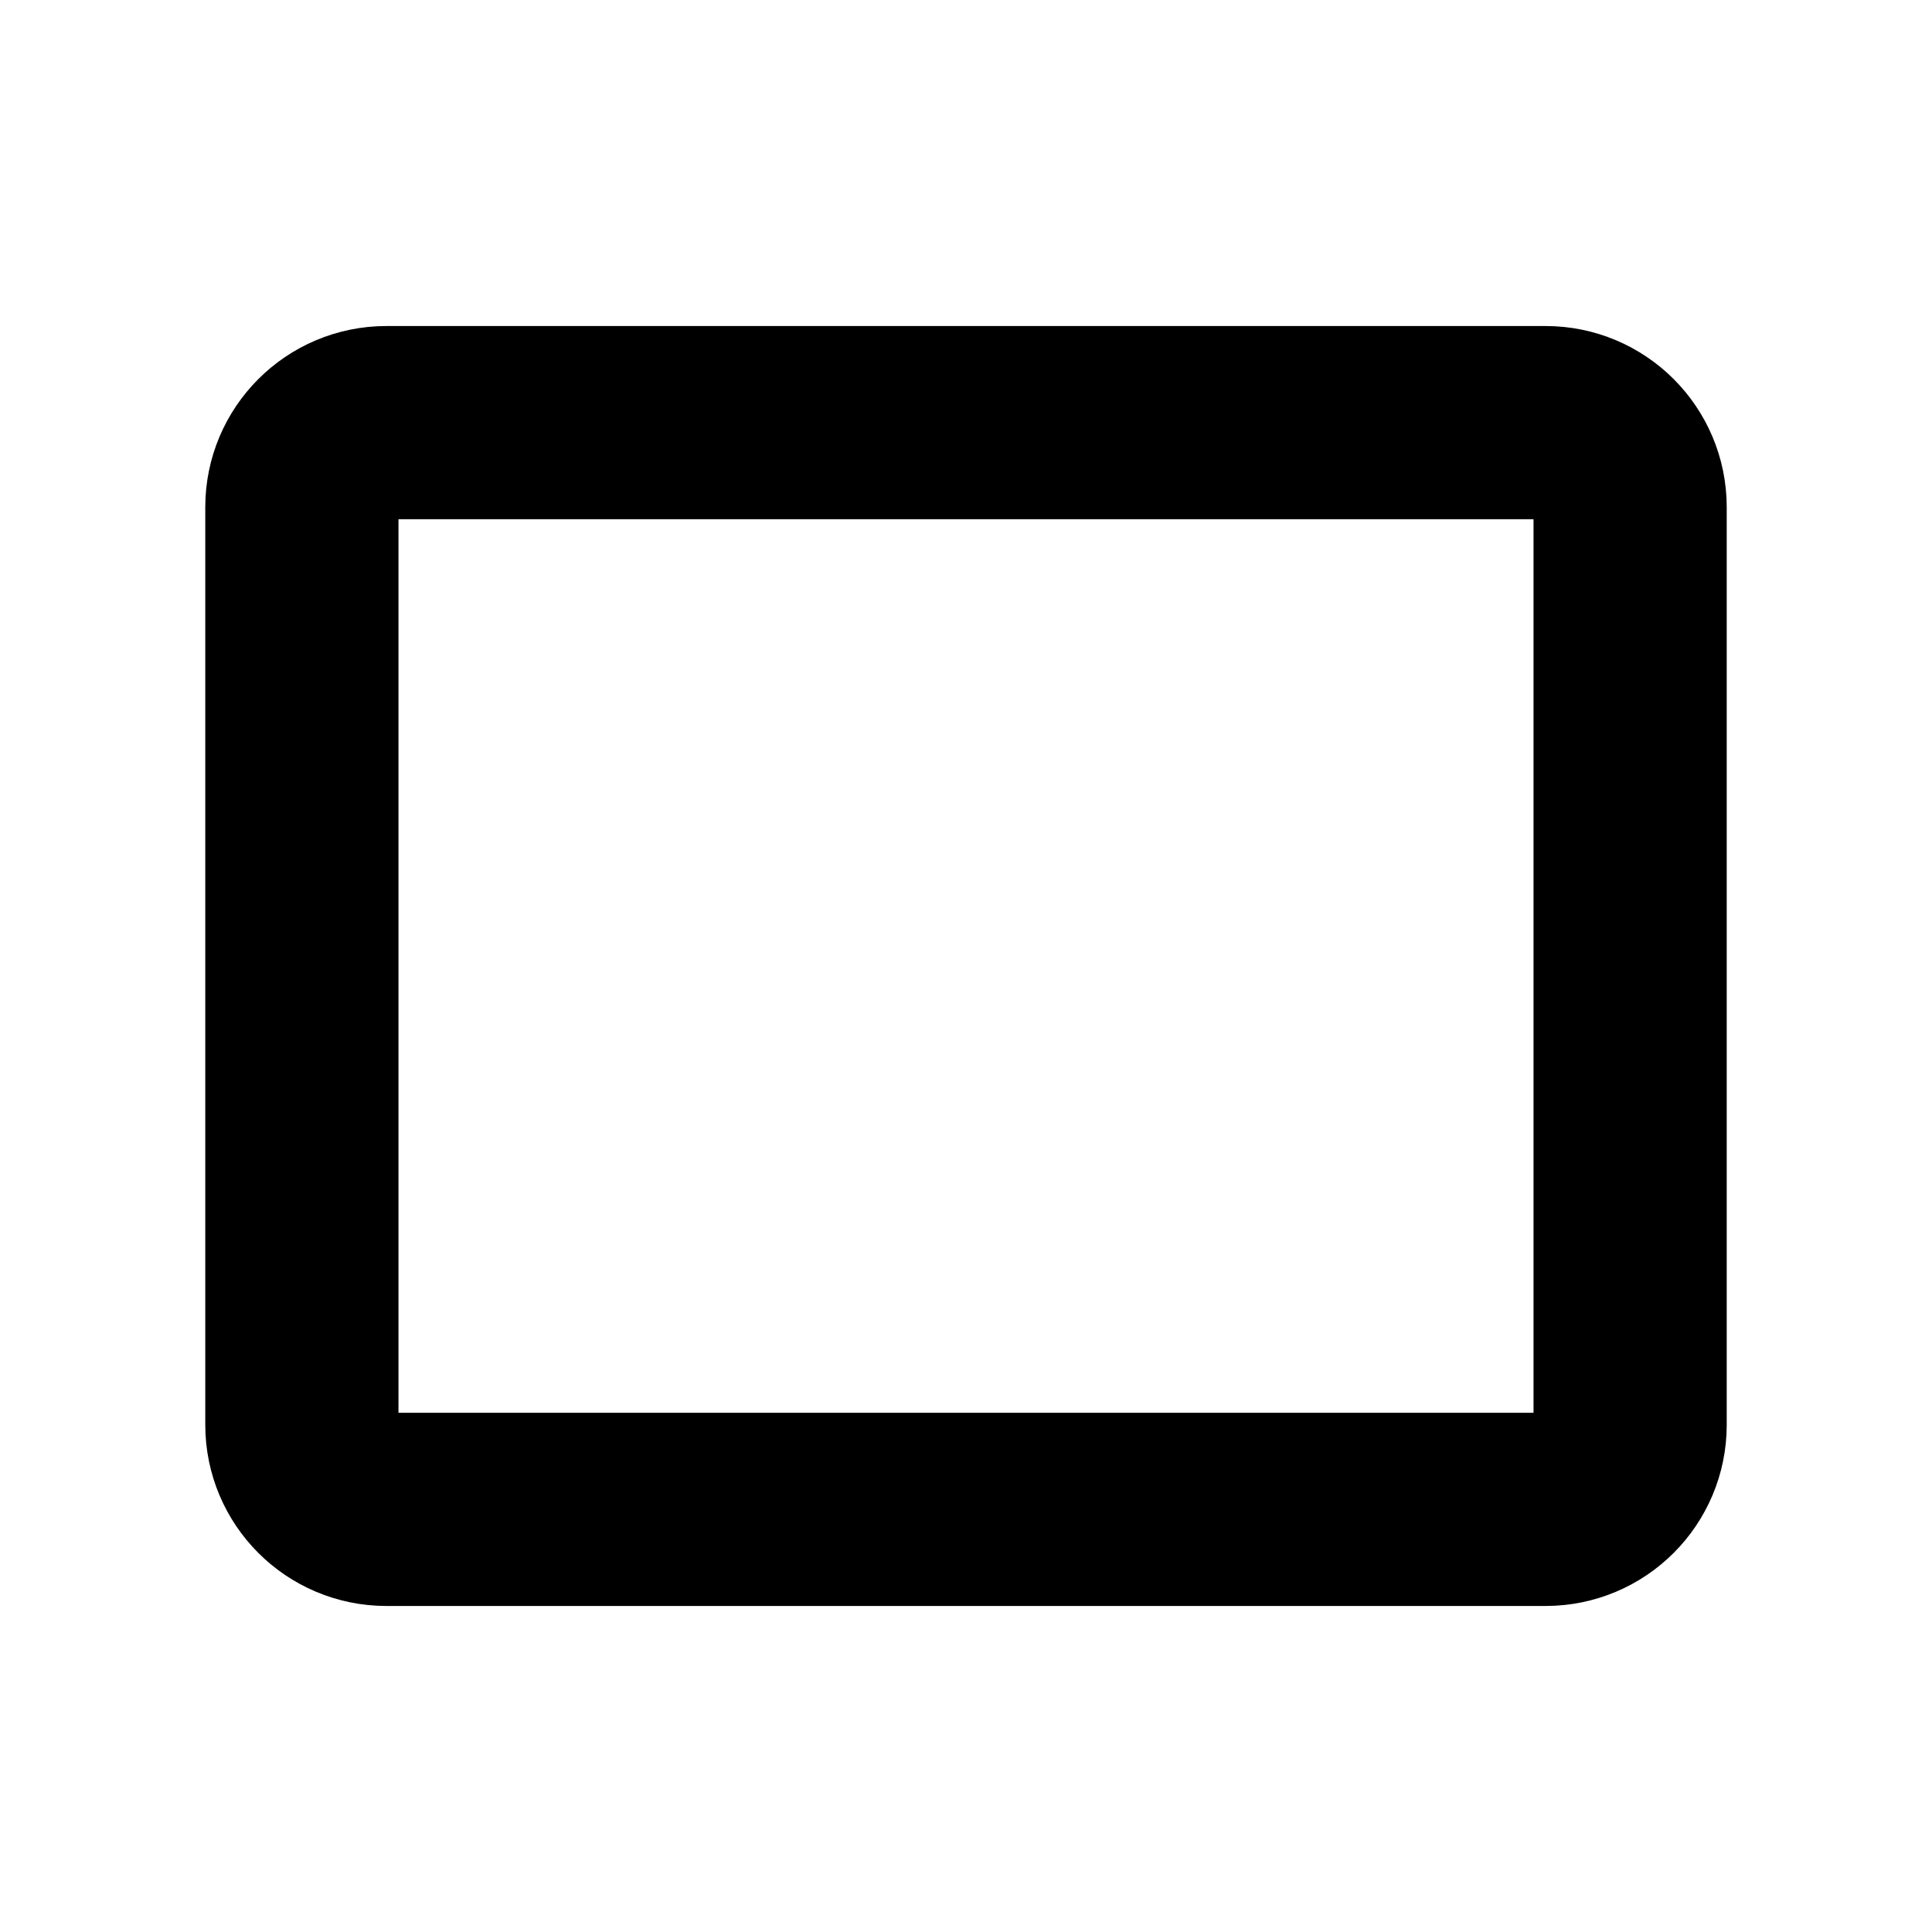
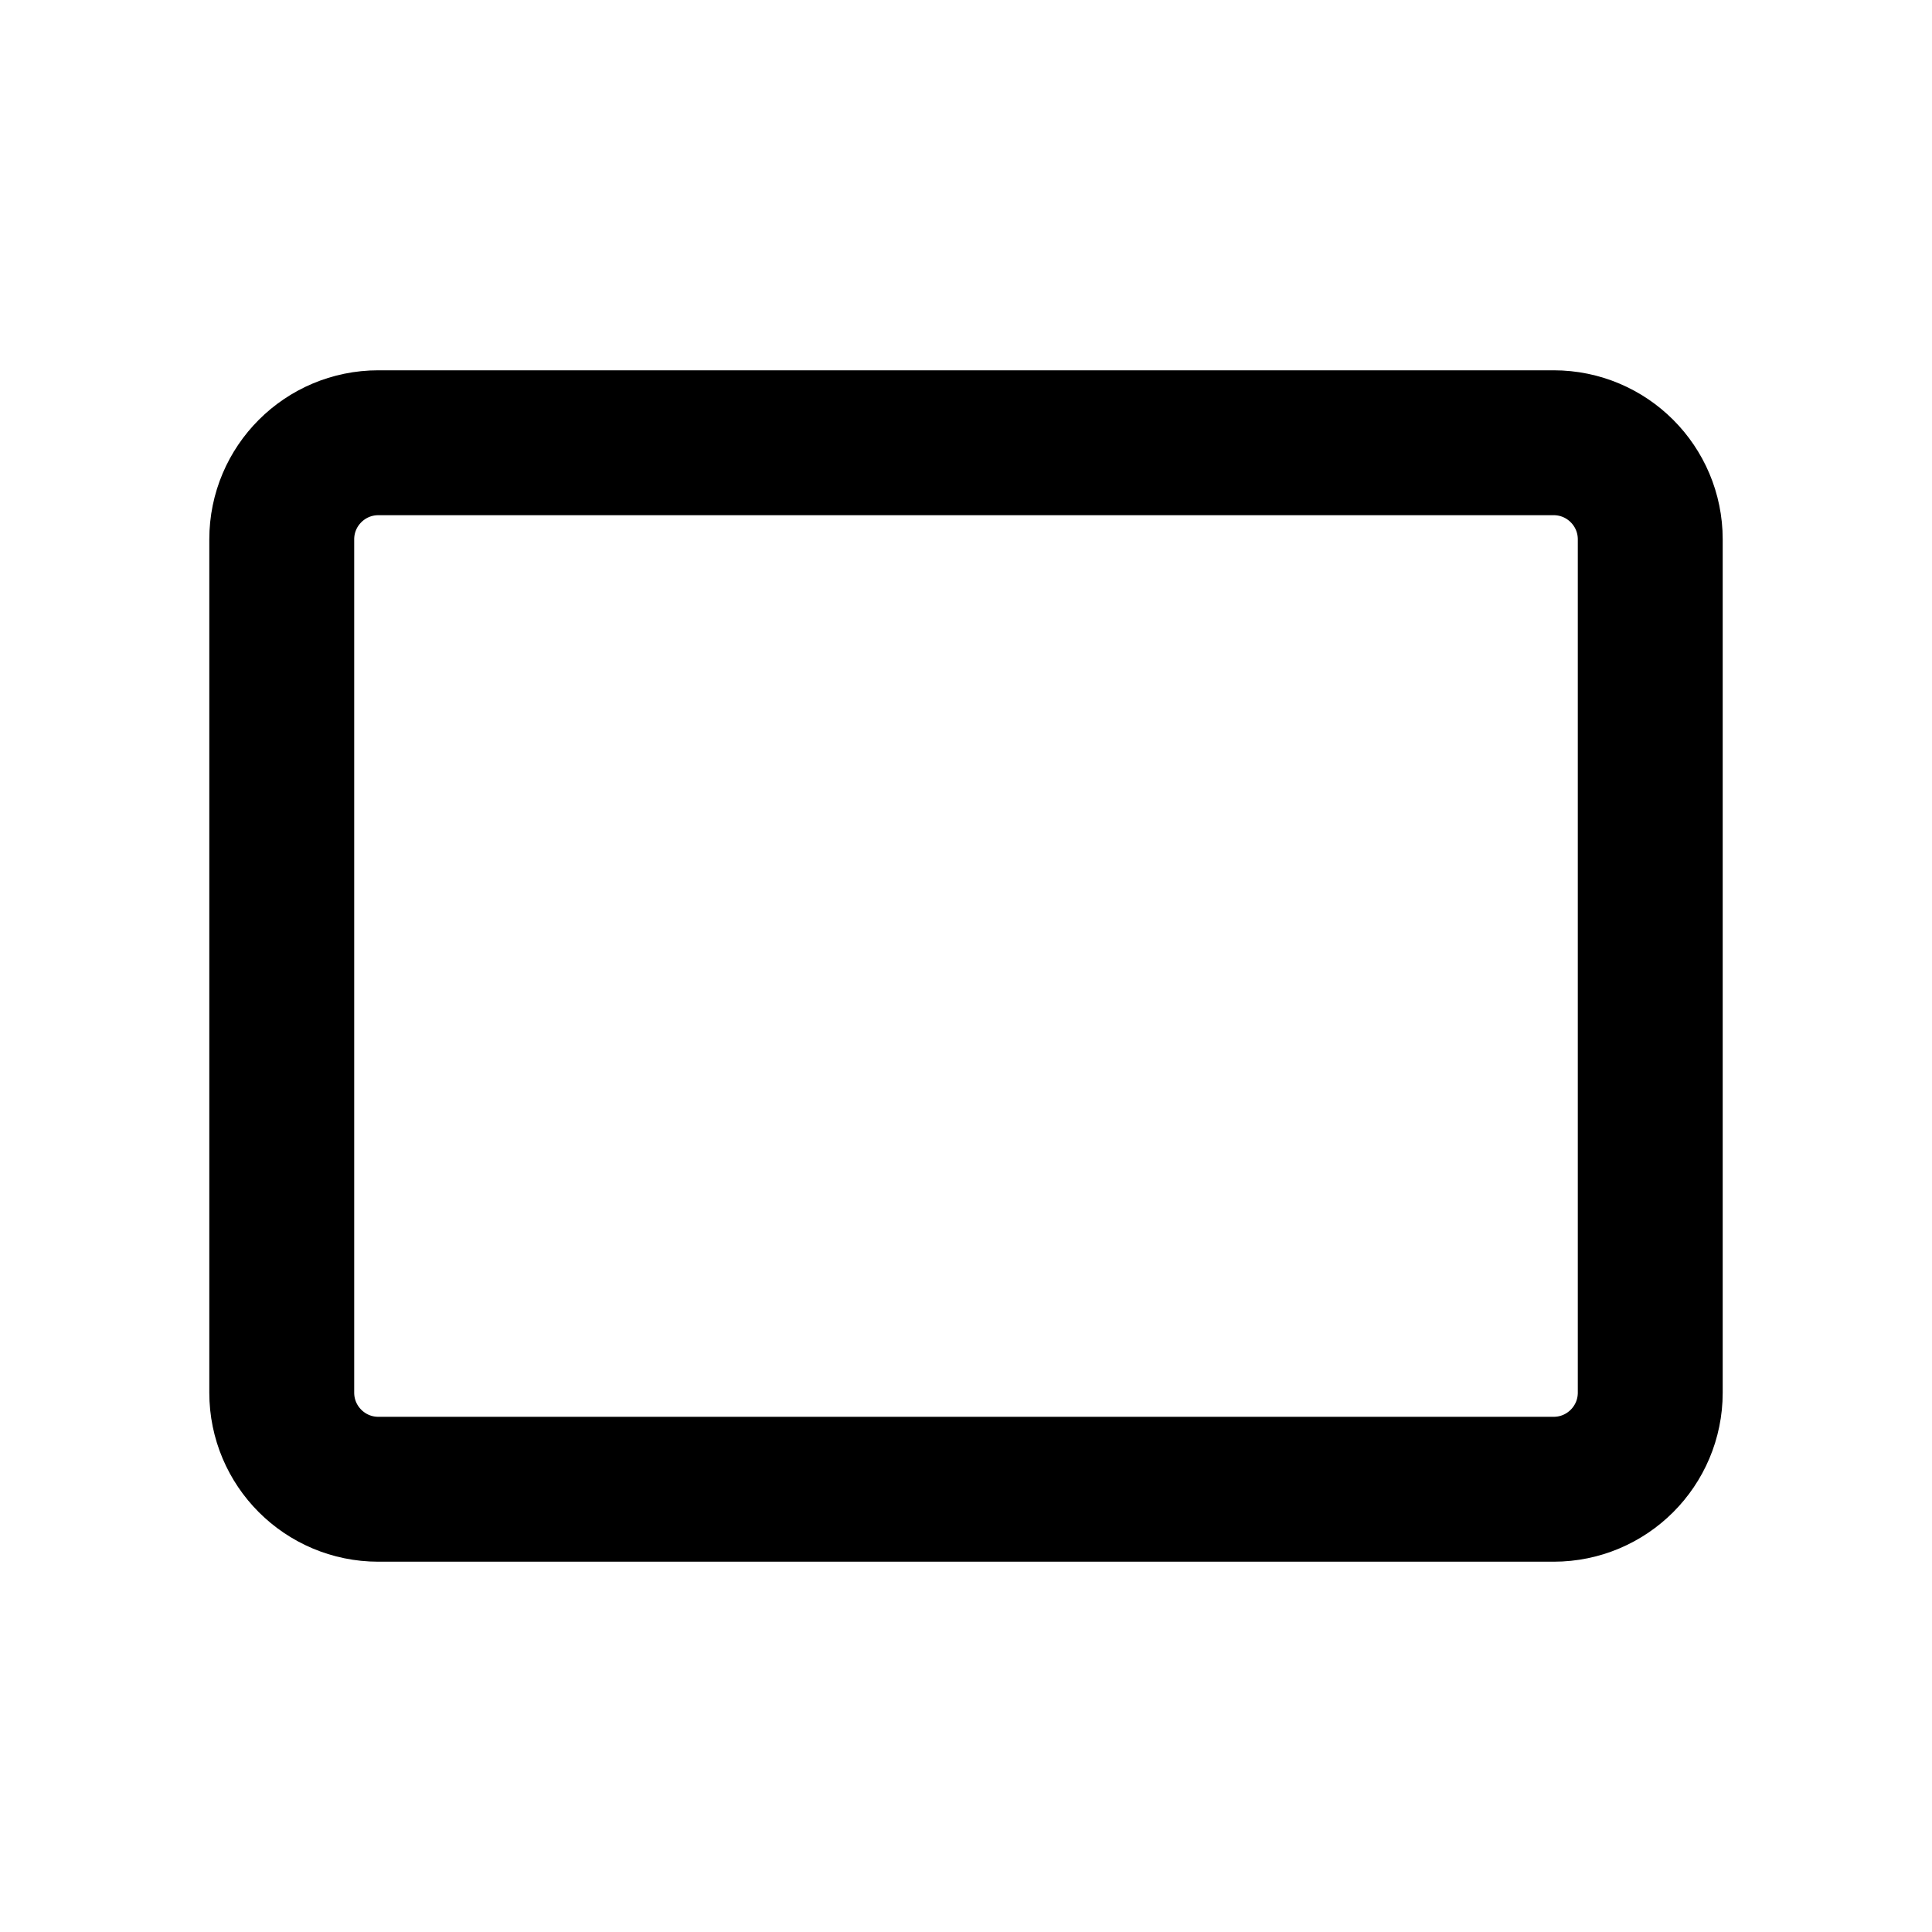
- <svg xmlns="http://www.w3.org/2000/svg" width="16" height="16" viewBox="0 0 16 16">
-   <rect x="2.5" y="3.5" width="11" height="9" rx=".7" fill="none" stroke="currentColor" stroke-width="1.6" />
+ <svg xmlns="http://www.w3.org/2000/svg" width="24" height="24" viewBox="0 0 24 24">
+   <rect x="3.5" y="5.5" width="17" height="13" rx="1.2" fill="none" stroke="currentColor" stroke-linejoin="round" stroke-width="1.8" />
</svg>
